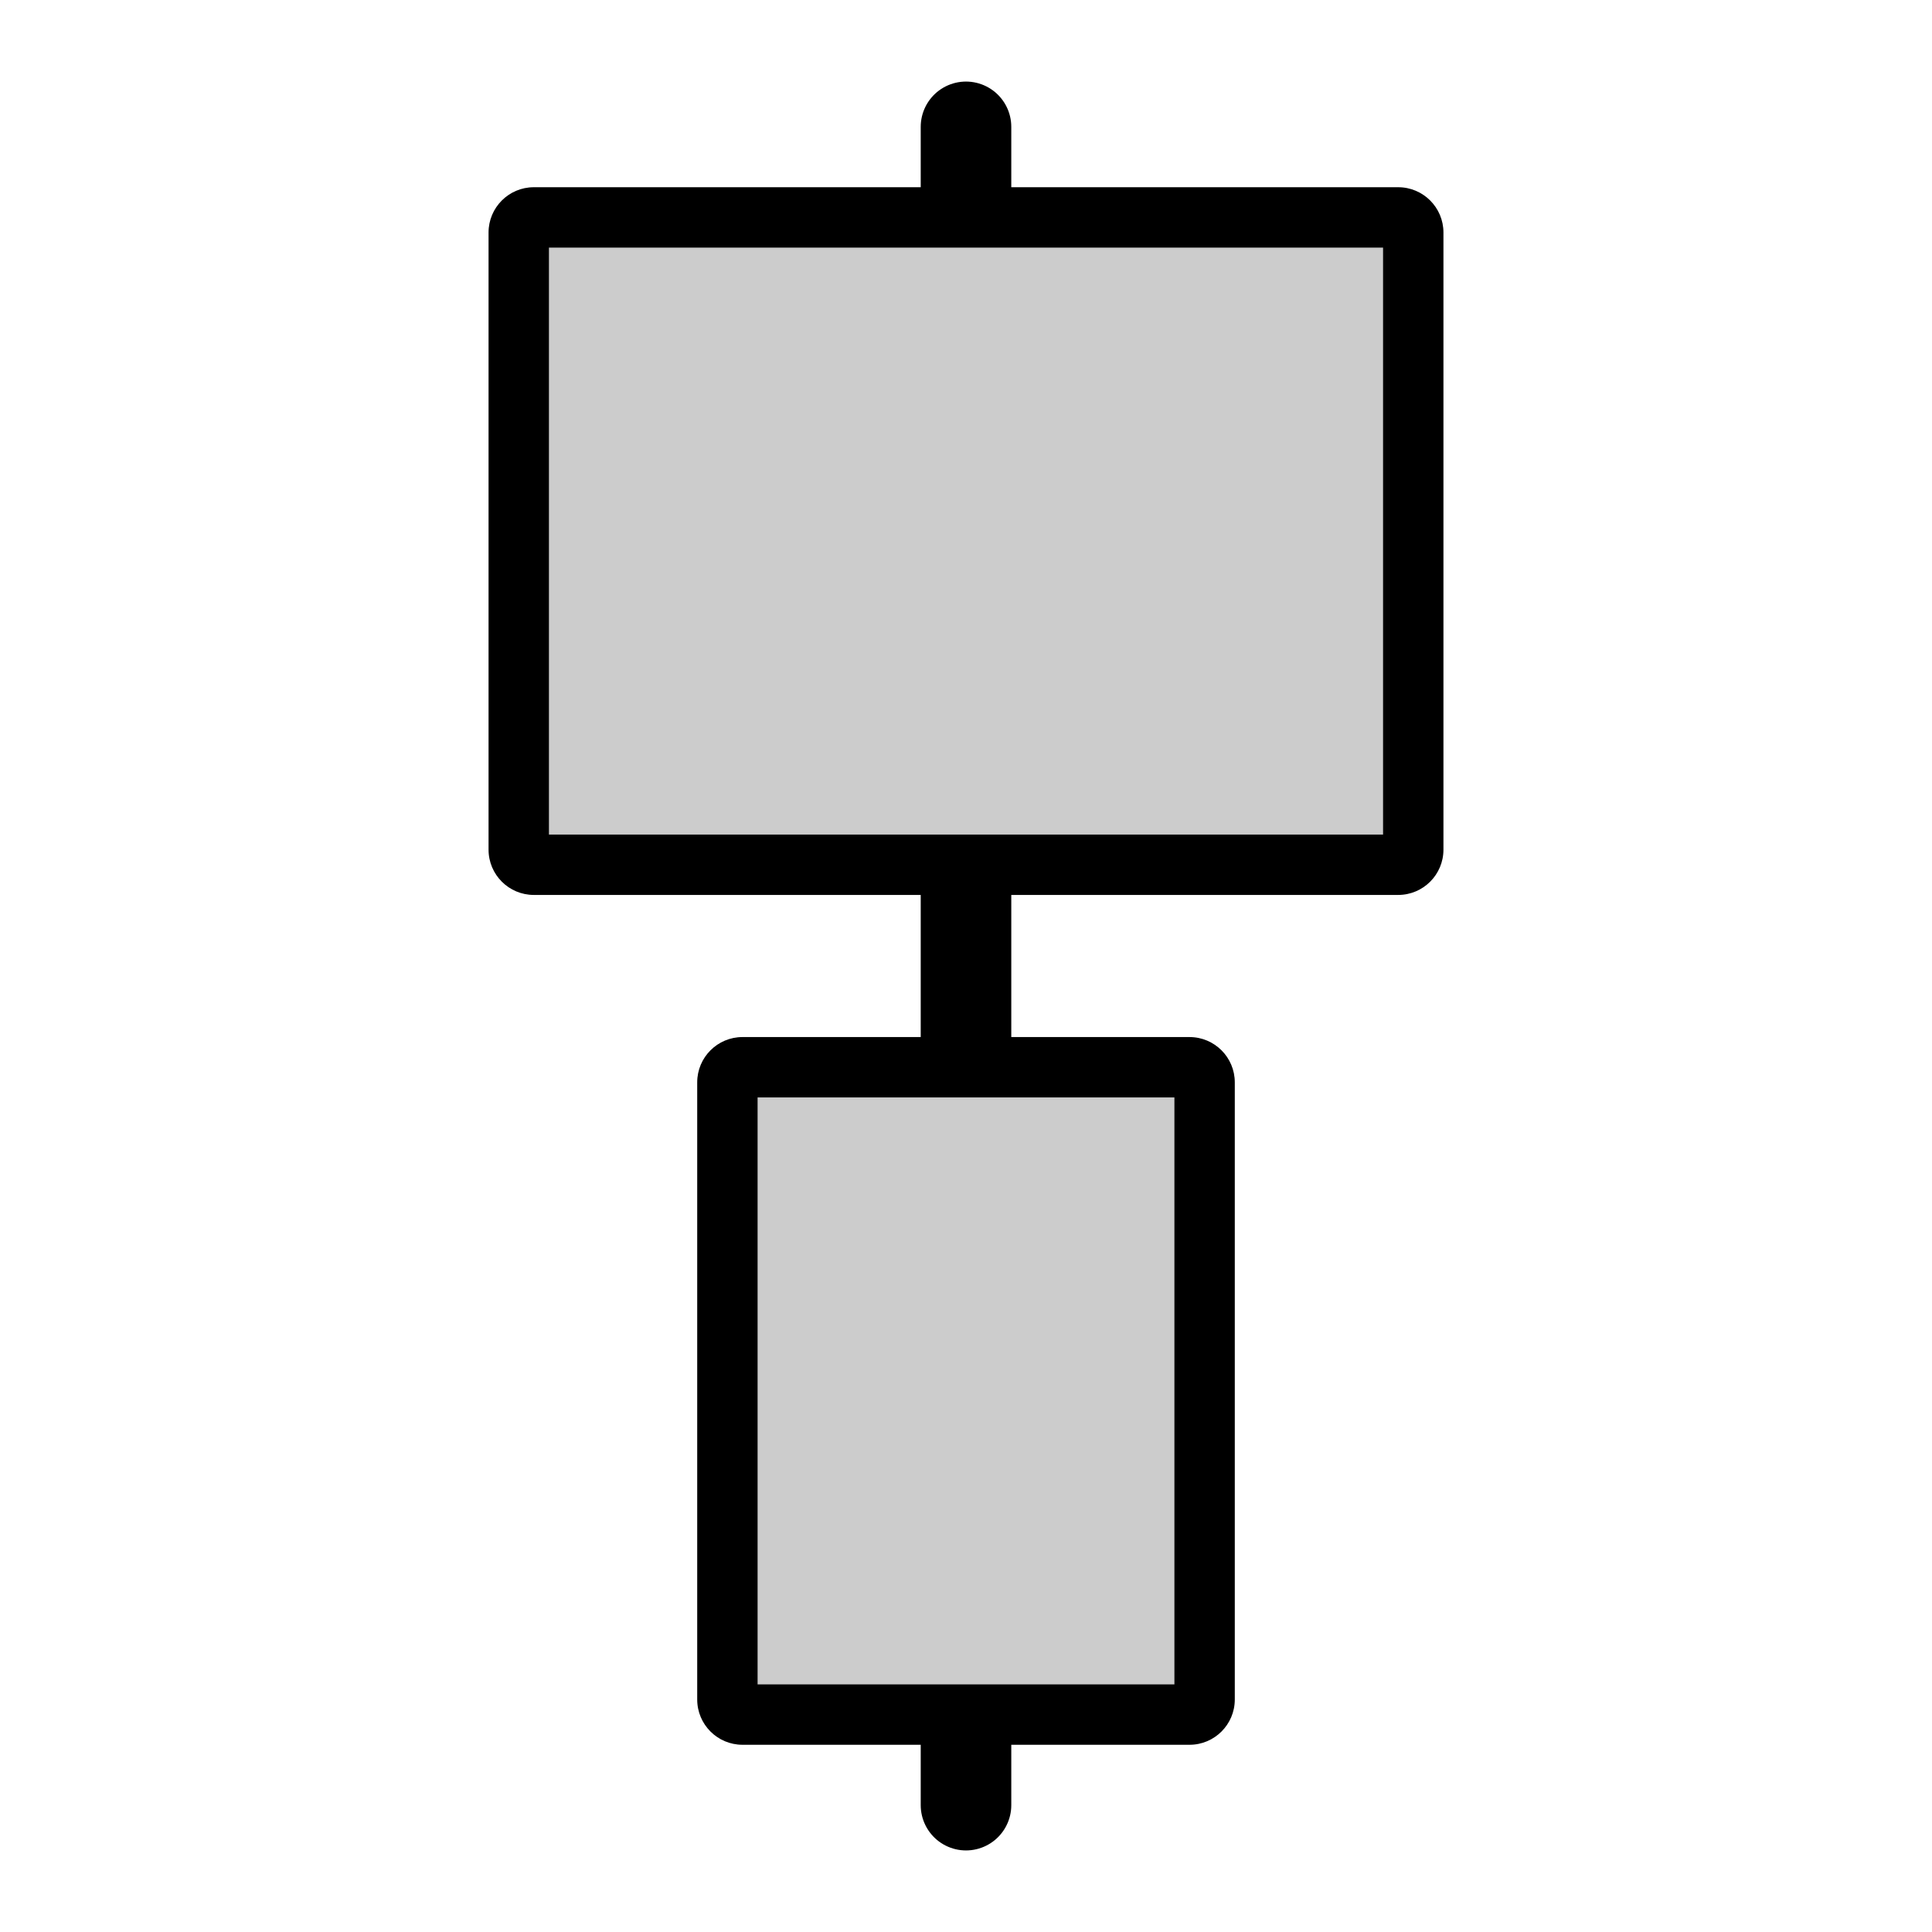
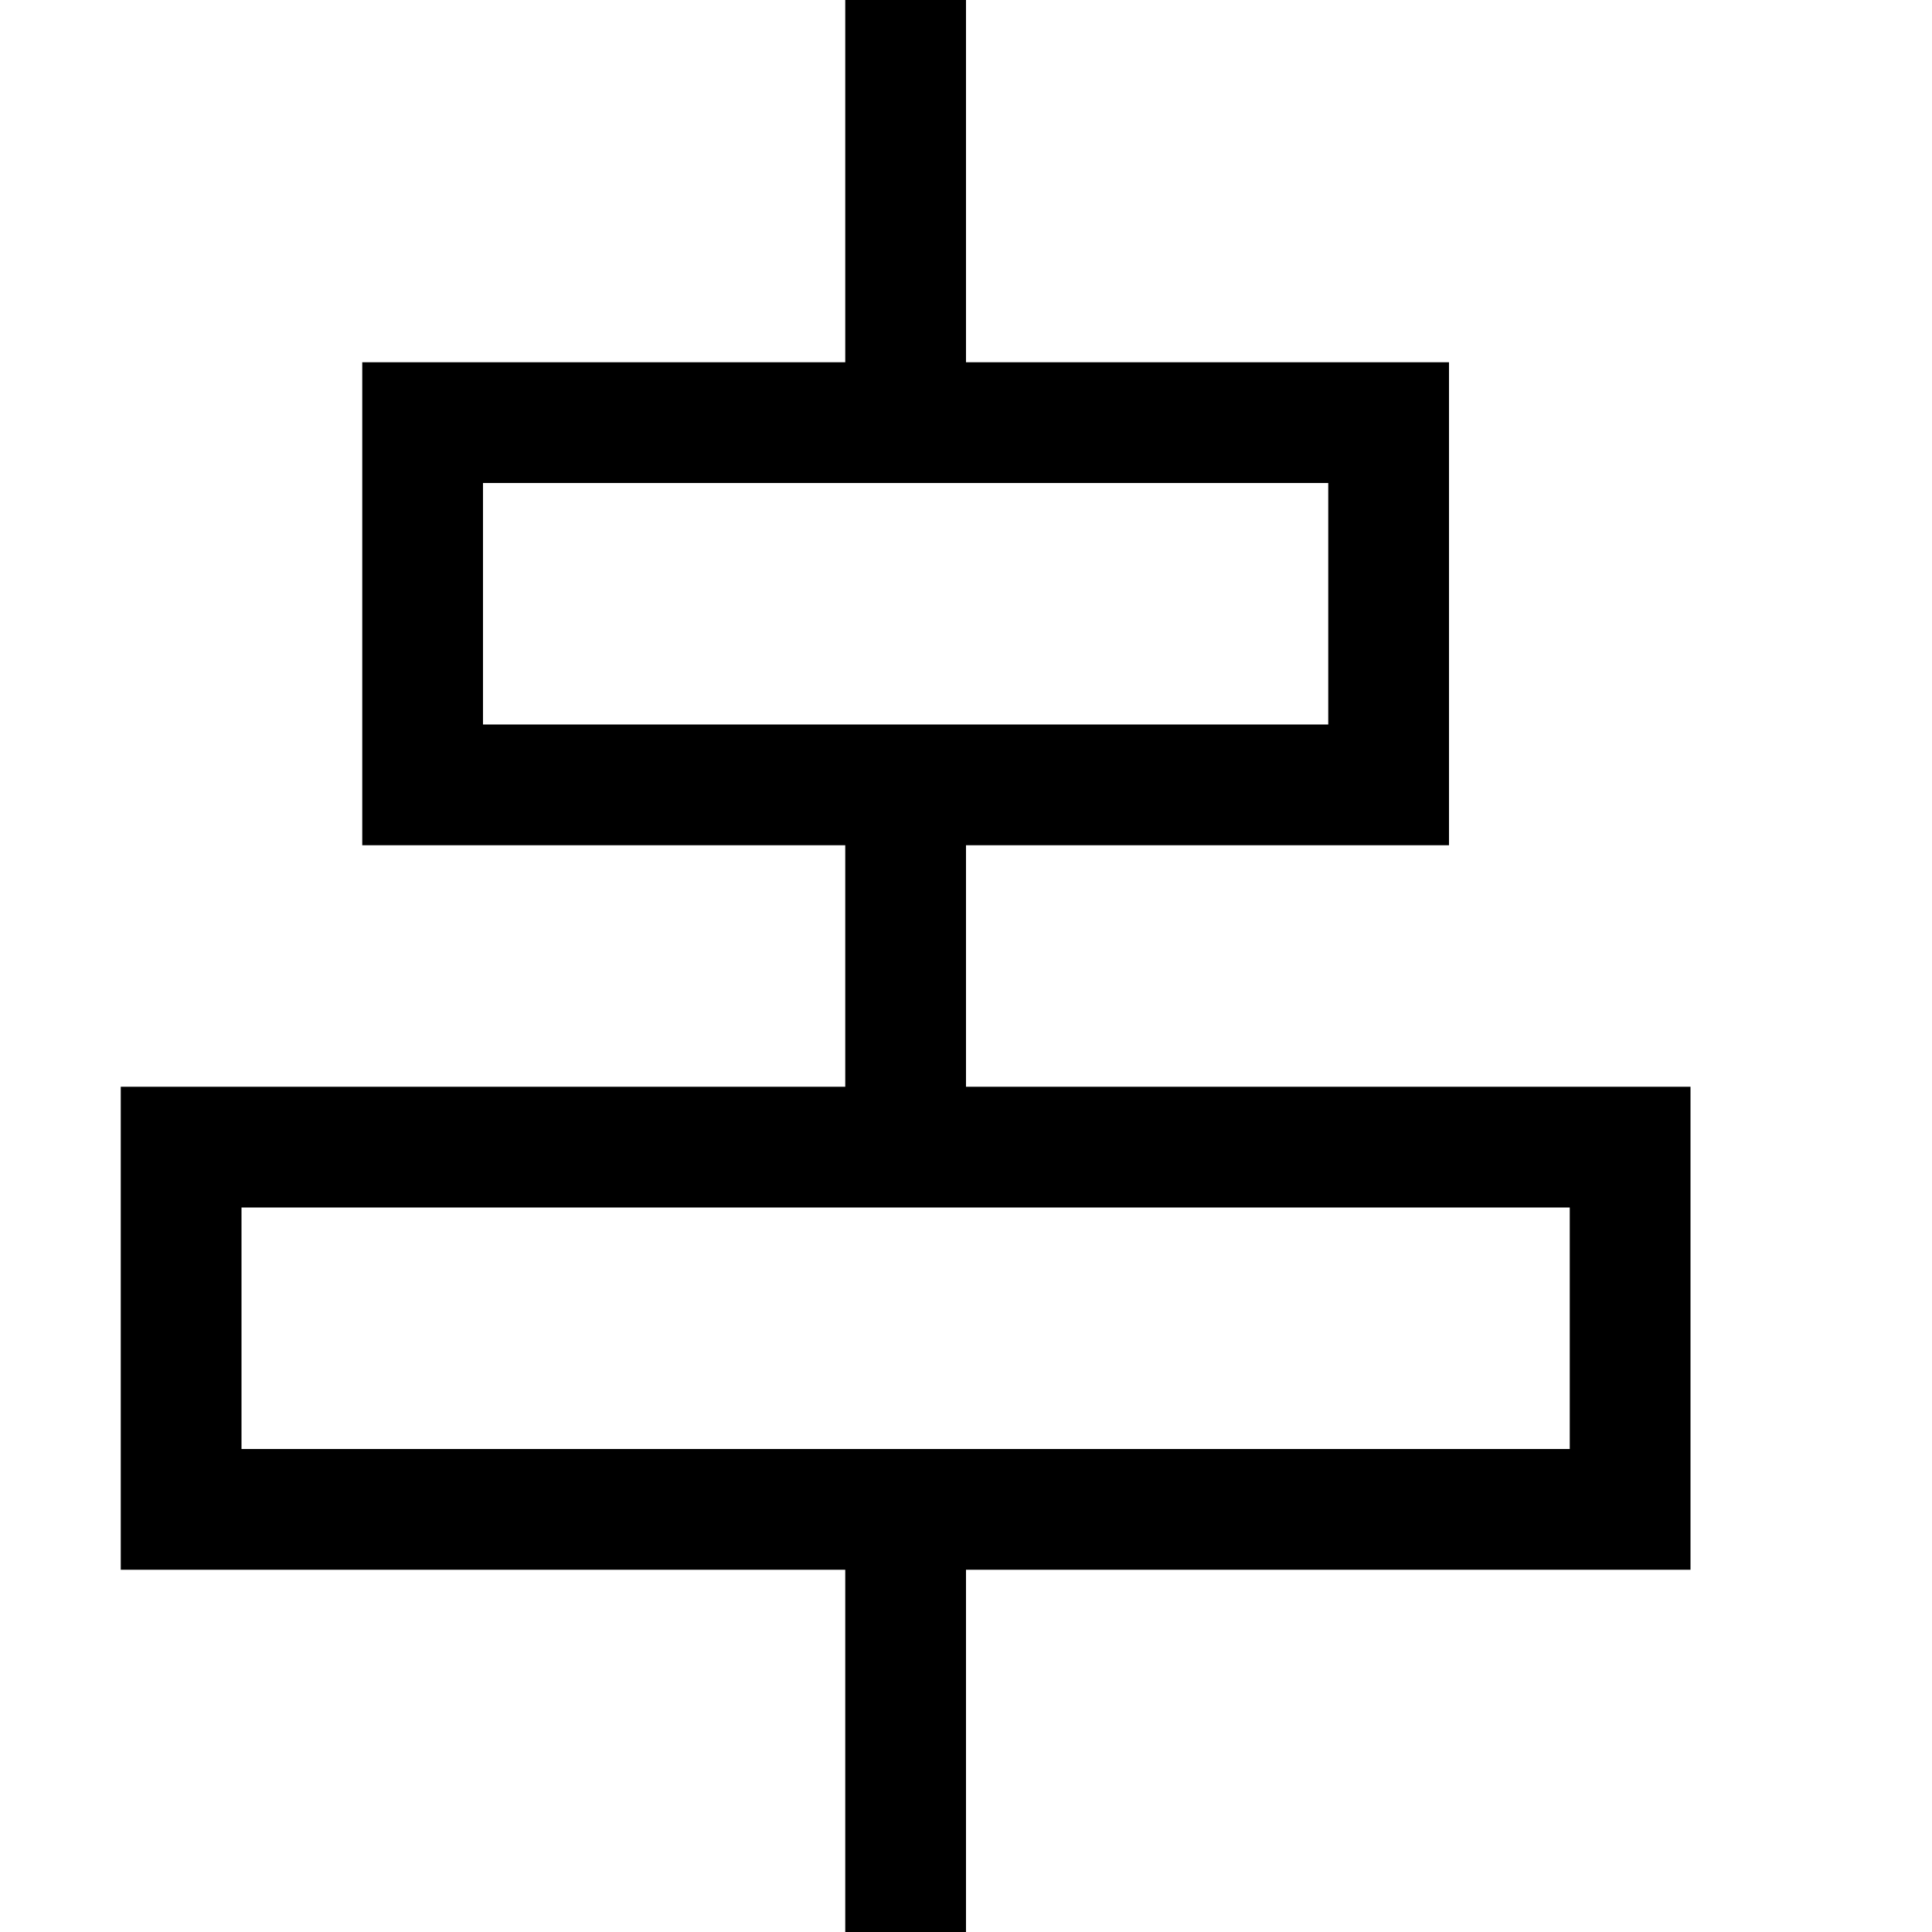
- <svg xmlns="http://www.w3.org/2000/svg" viewBox="0 0 32 32">
-   <line x1="16" y1="28.899" x2="16" y2="29.899" style="fill:none;stroke:#000;stroke-linecap:round;stroke-miterlimit:10;stroke-width:1.5px" />
-   <line x1="16" y1="14.823" x2="16" y2="17.177" style="fill:none;stroke:#000;stroke-linecap:round;stroke-miterlimit:10;stroke-width:1.5px" />
-   <line x1="16" y1="2.101" x2="16" y2="3.101" style="fill:none;stroke:#000;stroke-linecap:round;stroke-miterlimit:10;stroke-width:1.5px" />
-   <rect x="8.592" y="3.601" width="14.816" height="10.722" rx="0.25" style="opacity:0.2" />
-   <path d="M22.908,4.101v9.722H9.092V4.101H22.908m.25-1H8.842a.75.75,0,0,0-.75.75V14.073a.75.75,0,0,0,.75.75H23.158a.75.75,0,0,0,.75-.75V3.851a.75.75,0,0,0-.75-.75Z" />
-   <rect x="12.048" y="17.678" width="7.903" height="10.722" rx="0.25" style="opacity:0.2" />
-   <path d="M19.452,18.177v9.722h-6.904V18.177h6.904m.25-1h-7.404a.75.75,0,0,0-.75.75V28.149a.75.75,0,0,0,.75.75h7.404a.75.75,0,0,0,.75-.75V17.927a.75.75,0,0,0-.75-.75Z" />
+ <svg xmlns="http://www.w3.org/2000/svg" viewBox="0 0 2048 2048">
+   <path d="M1792 1664h-768v384H896v-384H128v-512h768V896H384V384h512V0h128v384h512v512h-512v256h768v512zM512 768h896V512H512v256zm1152 512H256v256h1408v-256z" />
</svg>
